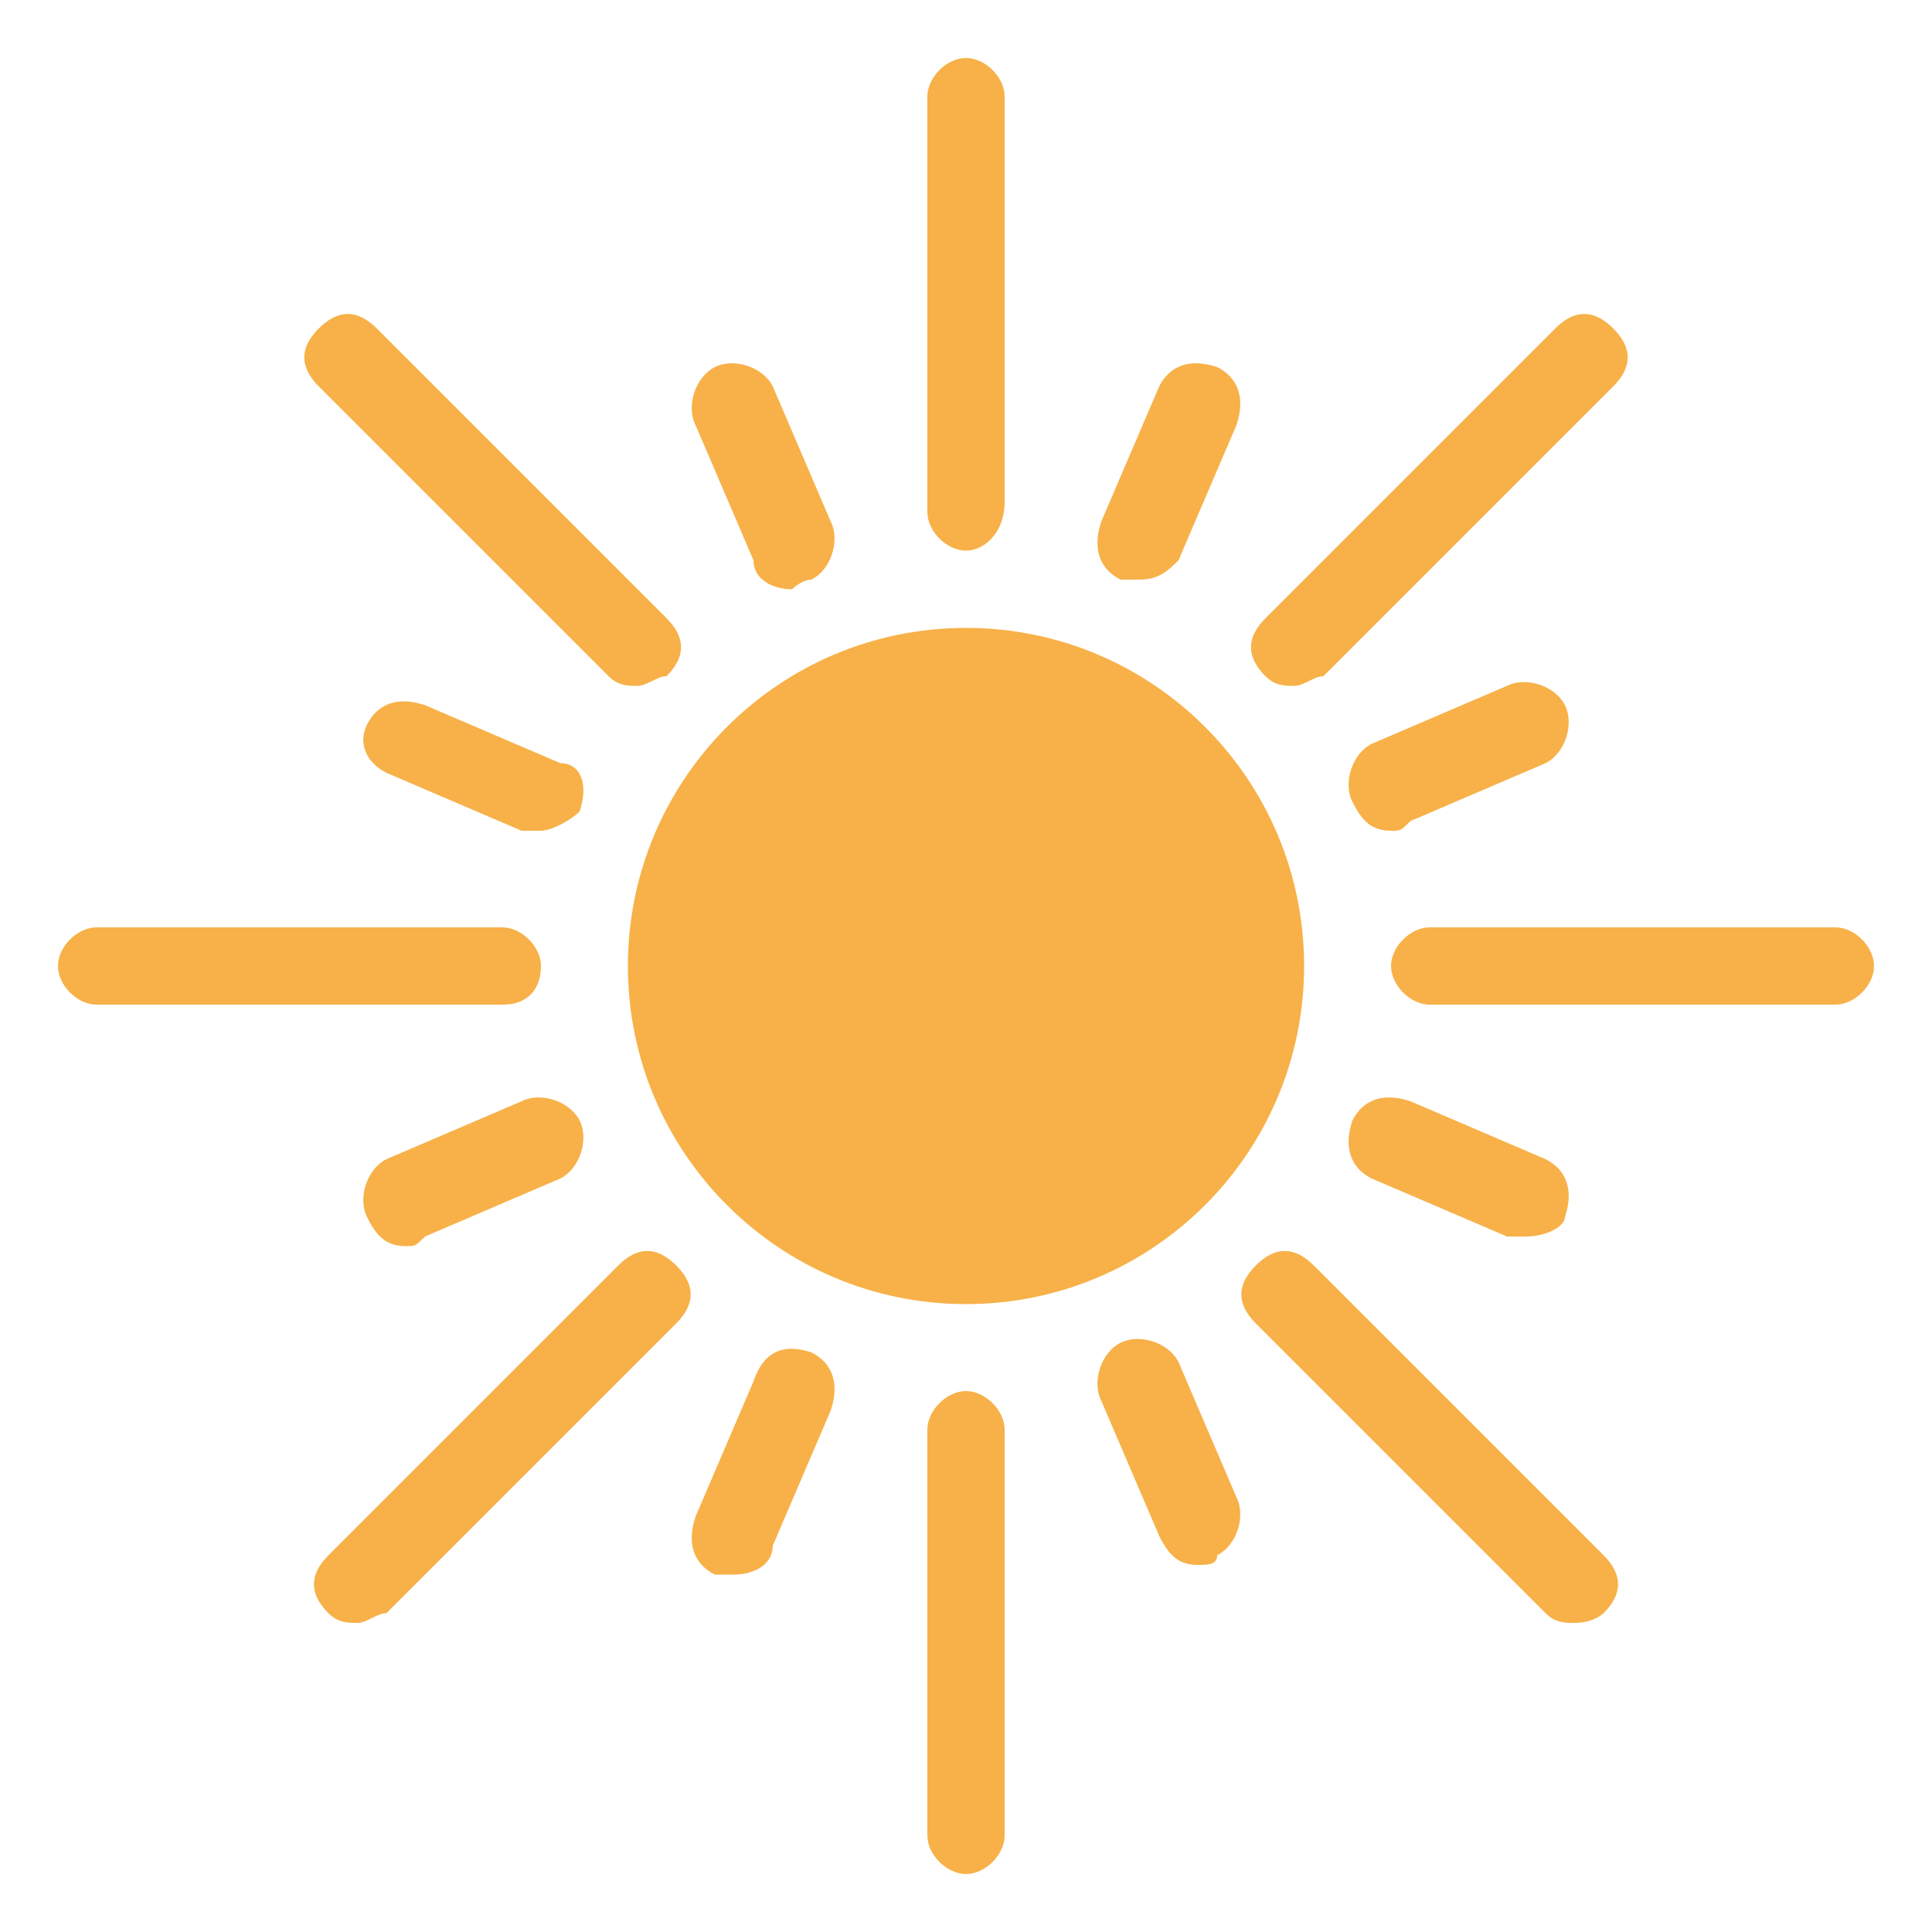
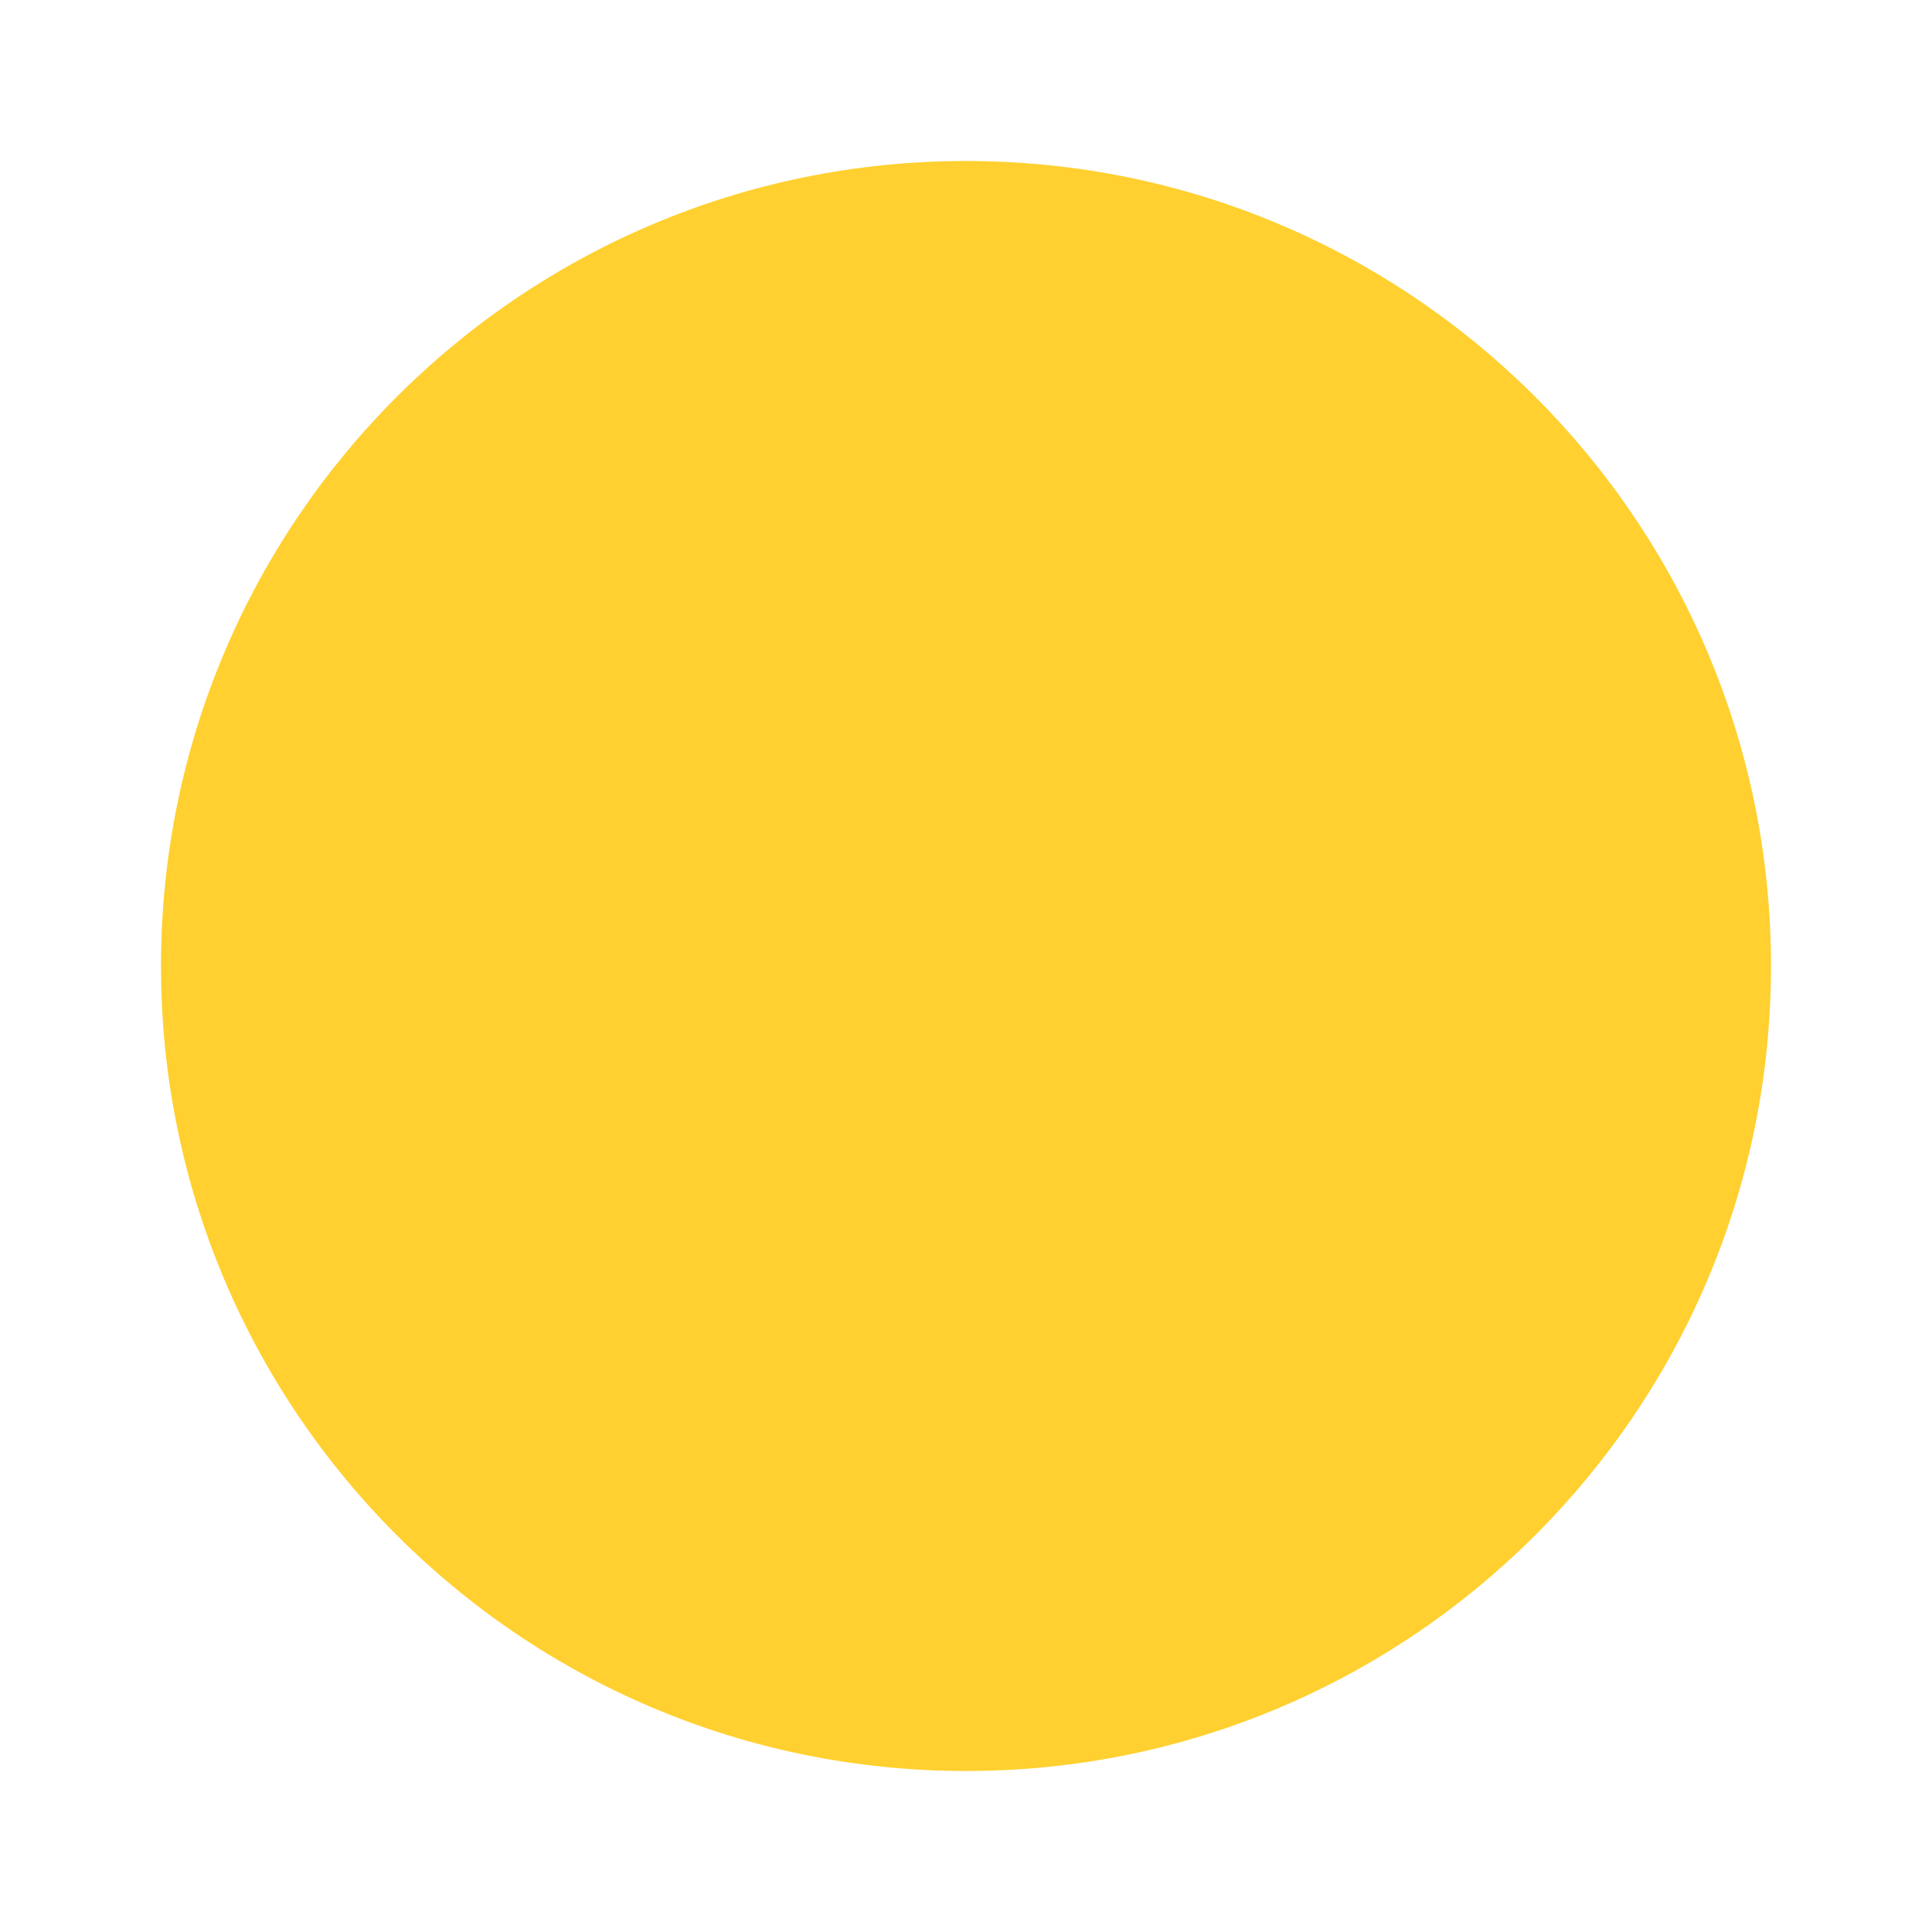
- <svg xmlns="http://www.w3.org/2000/svg" width="20px" height="20px" viewBox="0 0 20 20" version="1.1">
-   <g id="Page-1" stroke="none" stroke-width="1" fill="none" fill-rule="evenodd">
-     <g id="clear-day-colored" fill="#F7B148" fill-rule="nonzero">
-       <circle id="Oval" cx="10" cy="10" r="3.5" />
-       <path d="M10,19.4 C9.8,19.4 9.6,19.2 9.6,19 L9.6,14.8 C9.6,14.6 9.8,14.4 10,14.4 C10.2,14.4 10.4,14.6 10.4,14.8 L10.4,19 C10.4,19.2 10.2,19.4 10,19.4 Z" id="Path" />
-       <path d="M10,5.7 C9.8,5.7 9.6,5.5 9.6,5.3 L9.6,1 C9.6,0.8 9.8,0.6 10,0.6 C10.2,0.6 10.4,0.8 10.4,1 L10.4,5.2 C10.4,5.5 10.2,5.7 10,5.7 Z" id="Path" />
-       <path d="M19,10.4 L14.8,10.4 C14.6,10.4 14.4,10.2 14.4,10 C14.4,9.8 14.6,9.6 14.8,9.6 L19,9.6 C19.2,9.6 19.4,9.8 19.4,10 C19.4,10.2 19.2,10.4 19,10.4 Z" id="Path" />
-       <path d="M5.2,10.4 L1,10.4 C0.8,10.4 0.6,10.2 0.6,10 C0.6,9.8 0.8,9.6 1,9.6 L5.2,9.6 C5.4,9.6 5.6,9.8 5.6,10 C5.6,10.2 5.5,10.4 5.2,10.4 Z" id="Path" />
-       <path d="M13.4,7.1 C13.3,7.1 13.2,7.1 13.1,7 C12.9,6.8 12.9,6.6 13.1,6.4 L16.1,3.4 C16.3,3.2 16.5,3.2 16.7,3.4 C16.9,3.6 16.9,3.8 16.7,4 L13.7,7 C13.6,7 13.5,7.1 13.4,7.1 Z" id="Path" />
-       <path d="M3.7,16.8 C3.6,16.8 3.5,16.8 3.4,16.7 C3.2,16.5 3.2,16.3 3.4,16.1 L6.4,13.1 C6.6,12.9 6.8,12.9 7,13.1 C7.2,13.3 7.2,13.5 7,13.7 L4,16.7 C3.9,16.7 3.8,16.8 3.7,16.8 Z" id="Path" />
-       <path d="M6.6,7.1 C6.5,7.1 6.4,7.1 6.3,7 L3.3,4 C3.1,3.8 3.1,3.6 3.3,3.4 C3.5,3.2 3.7,3.2 3.9,3.4 L6.9,6.4 C7.1,6.6 7.1,6.8 6.9,7 C6.8,7 6.7,7.1 6.6,7.1 Z" id="Path" />
-       <path d="M16.3,16.8 C16.2,16.8 16.1,16.8 16,16.7 L13,13.7 C12.8,13.5 12.8,13.3 13,13.1 C13.2,12.9 13.4,12.9 13.6,13.1 L16.6,16.1 C16.8,16.3 16.8,16.5 16.6,16.7 C16.6,16.7 16.5,16.8 16.3,16.8 Z" id="Path" />
-       <path d="M12.4,16.2 C12.2,16.2 12.1,16.1 12,15.9 L11.4,14.5 C11.3,14.3 11.4,14 11.6,13.9 C11.8,13.8 12.1,13.9 12.2,14.1 L12.8,15.5 C12.9,15.7 12.8,16 12.6,16.1 C12.6,16.2 12.5,16.2 12.4,16.2 Z" id="Path" />
-       <path d="M8.2,6.1 C8,6.1 7.8,6 7.8,5.8 L7.2,4.4 C7.1,4.2 7.2,3.9 7.4,3.8 C7.6,3.7 7.9,3.8 8,4 L8.6,5.4 C8.7,5.6 8.6,5.9 8.4,6 C8.3,6 8.2,6.1 8.2,6.1 Z" id="Path" />
-       <path d="M14.4,8.6 C14.2,8.6 14.1,8.5 14,8.3 C13.9,8.1 14,7.8 14.2,7.7 L15.6,7.1 C15.8,7 16.1,7.1 16.2,7.3 C16.3,7.5 16.2,7.8 16,7.9 L14.6,8.5 C14.5,8.6 14.5,8.6 14.4,8.6 Z" id="Path" />
-       <path d="M4.2,12.9 C4,12.9 3.9,12.8 3.8,12.6 C3.7,12.4 3.8,12.1 4,12 L5.4,11.4 C5.6,11.3 5.9,11.4 6,11.6 C6.1,11.8 6,12.1 5.8,12.2 L4.4,12.8 C4.3,12.9 4.3,12.9 4.2,12.9 Z" id="Path" />
-       <path d="M11.8,6 C11.7,6 11.7,6 11.6,6 C11.4,5.9 11.3,5.7 11.4,5.4 L12,4 C12.1,3.8 12.3,3.7 12.6,3.8 C12.8,3.9 12.9,4.1 12.8,4.4 L12.2,5.8 C12.1,5.9 12,6 11.8,6 Z" id="Path" />
-       <path d="M7.6,16.3 C7.5,16.3 7.5,16.3 7.4,16.3 C7.2,16.2 7.1,16 7.2,15.7 L7.8,14.3 C7.9,14 8.1,13.9 8.4,14 C8.6,14.1 8.7,14.3 8.6,14.6 L8,16 C8,16.2 7.8,16.3 7.6,16.3 Z" id="Path" />
-       <path d="M5.6,8.6 C5.5,8.6 5.5,8.6 5.4,8.6 L4,8 C3.8,7.9 3.7,7.7 3.8,7.5 C3.9,7.3 4.1,7.2 4.4,7.3 L5.8,7.9 C6,7.9 6.1,8.1 6,8.4 C5.9,8.5 5.7,8.6 5.6,8.6 Z" id="Path" />
-       <path d="M15.8,12.8 C15.7,12.8 15.7,12.8 15.6,12.8 L14.2,12.2 C14,12.1 13.9,11.9 14,11.6 C14.1,11.4 14.3,11.3 14.6,11.4 L16,12 C16.2,12.1 16.3,12.3 16.2,12.6 C16.2,12.7 16,12.8 15.8,12.8 Z" id="Path" />
-     </g>
+ <svg xmlns="http://www.w3.org/2000/svg" version="1.1" id="clear_x5F_day" x="0px" y="0px" viewBox="0 0 24 24" enable-background="new 0 0 24 24" xml:space="preserve">
+   <g>
+     <rect fill="none" width="24" height="24" />
+     <circle fill-rule="evenodd" clip-rule="evenodd" fill="#FFD02F" cx="12" cy="12" r="10" />
  </g>
</svg>
